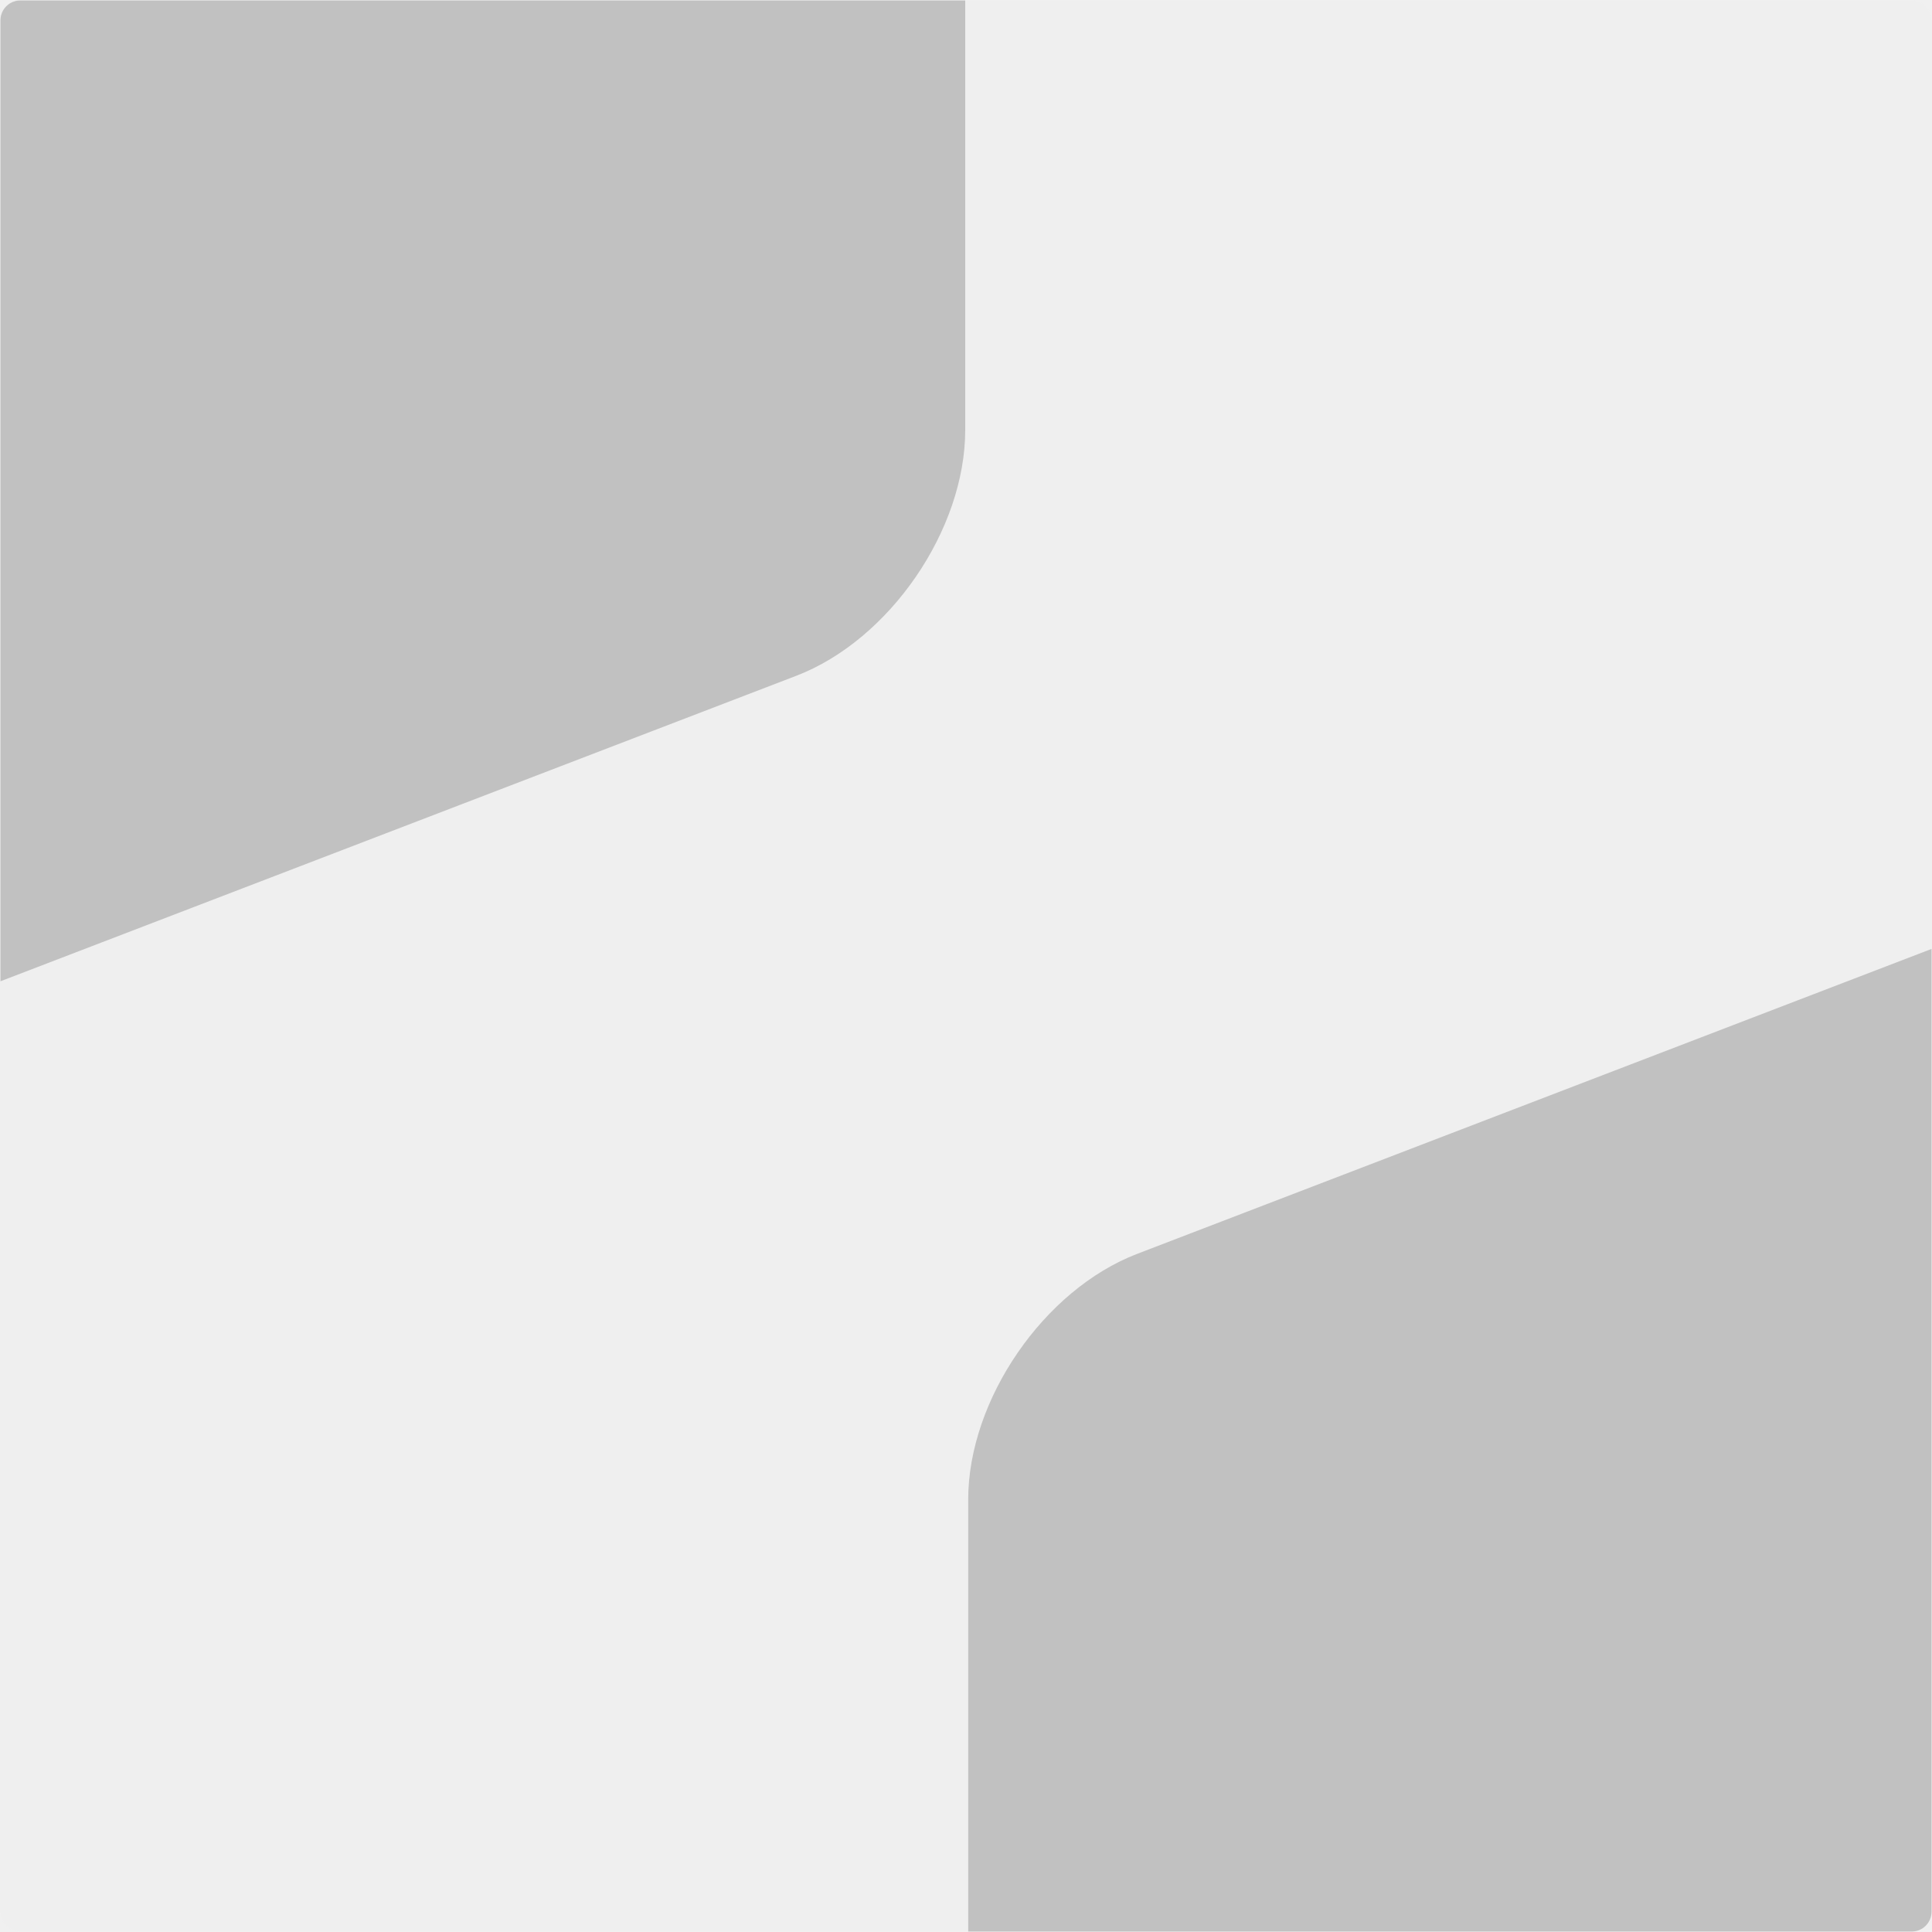
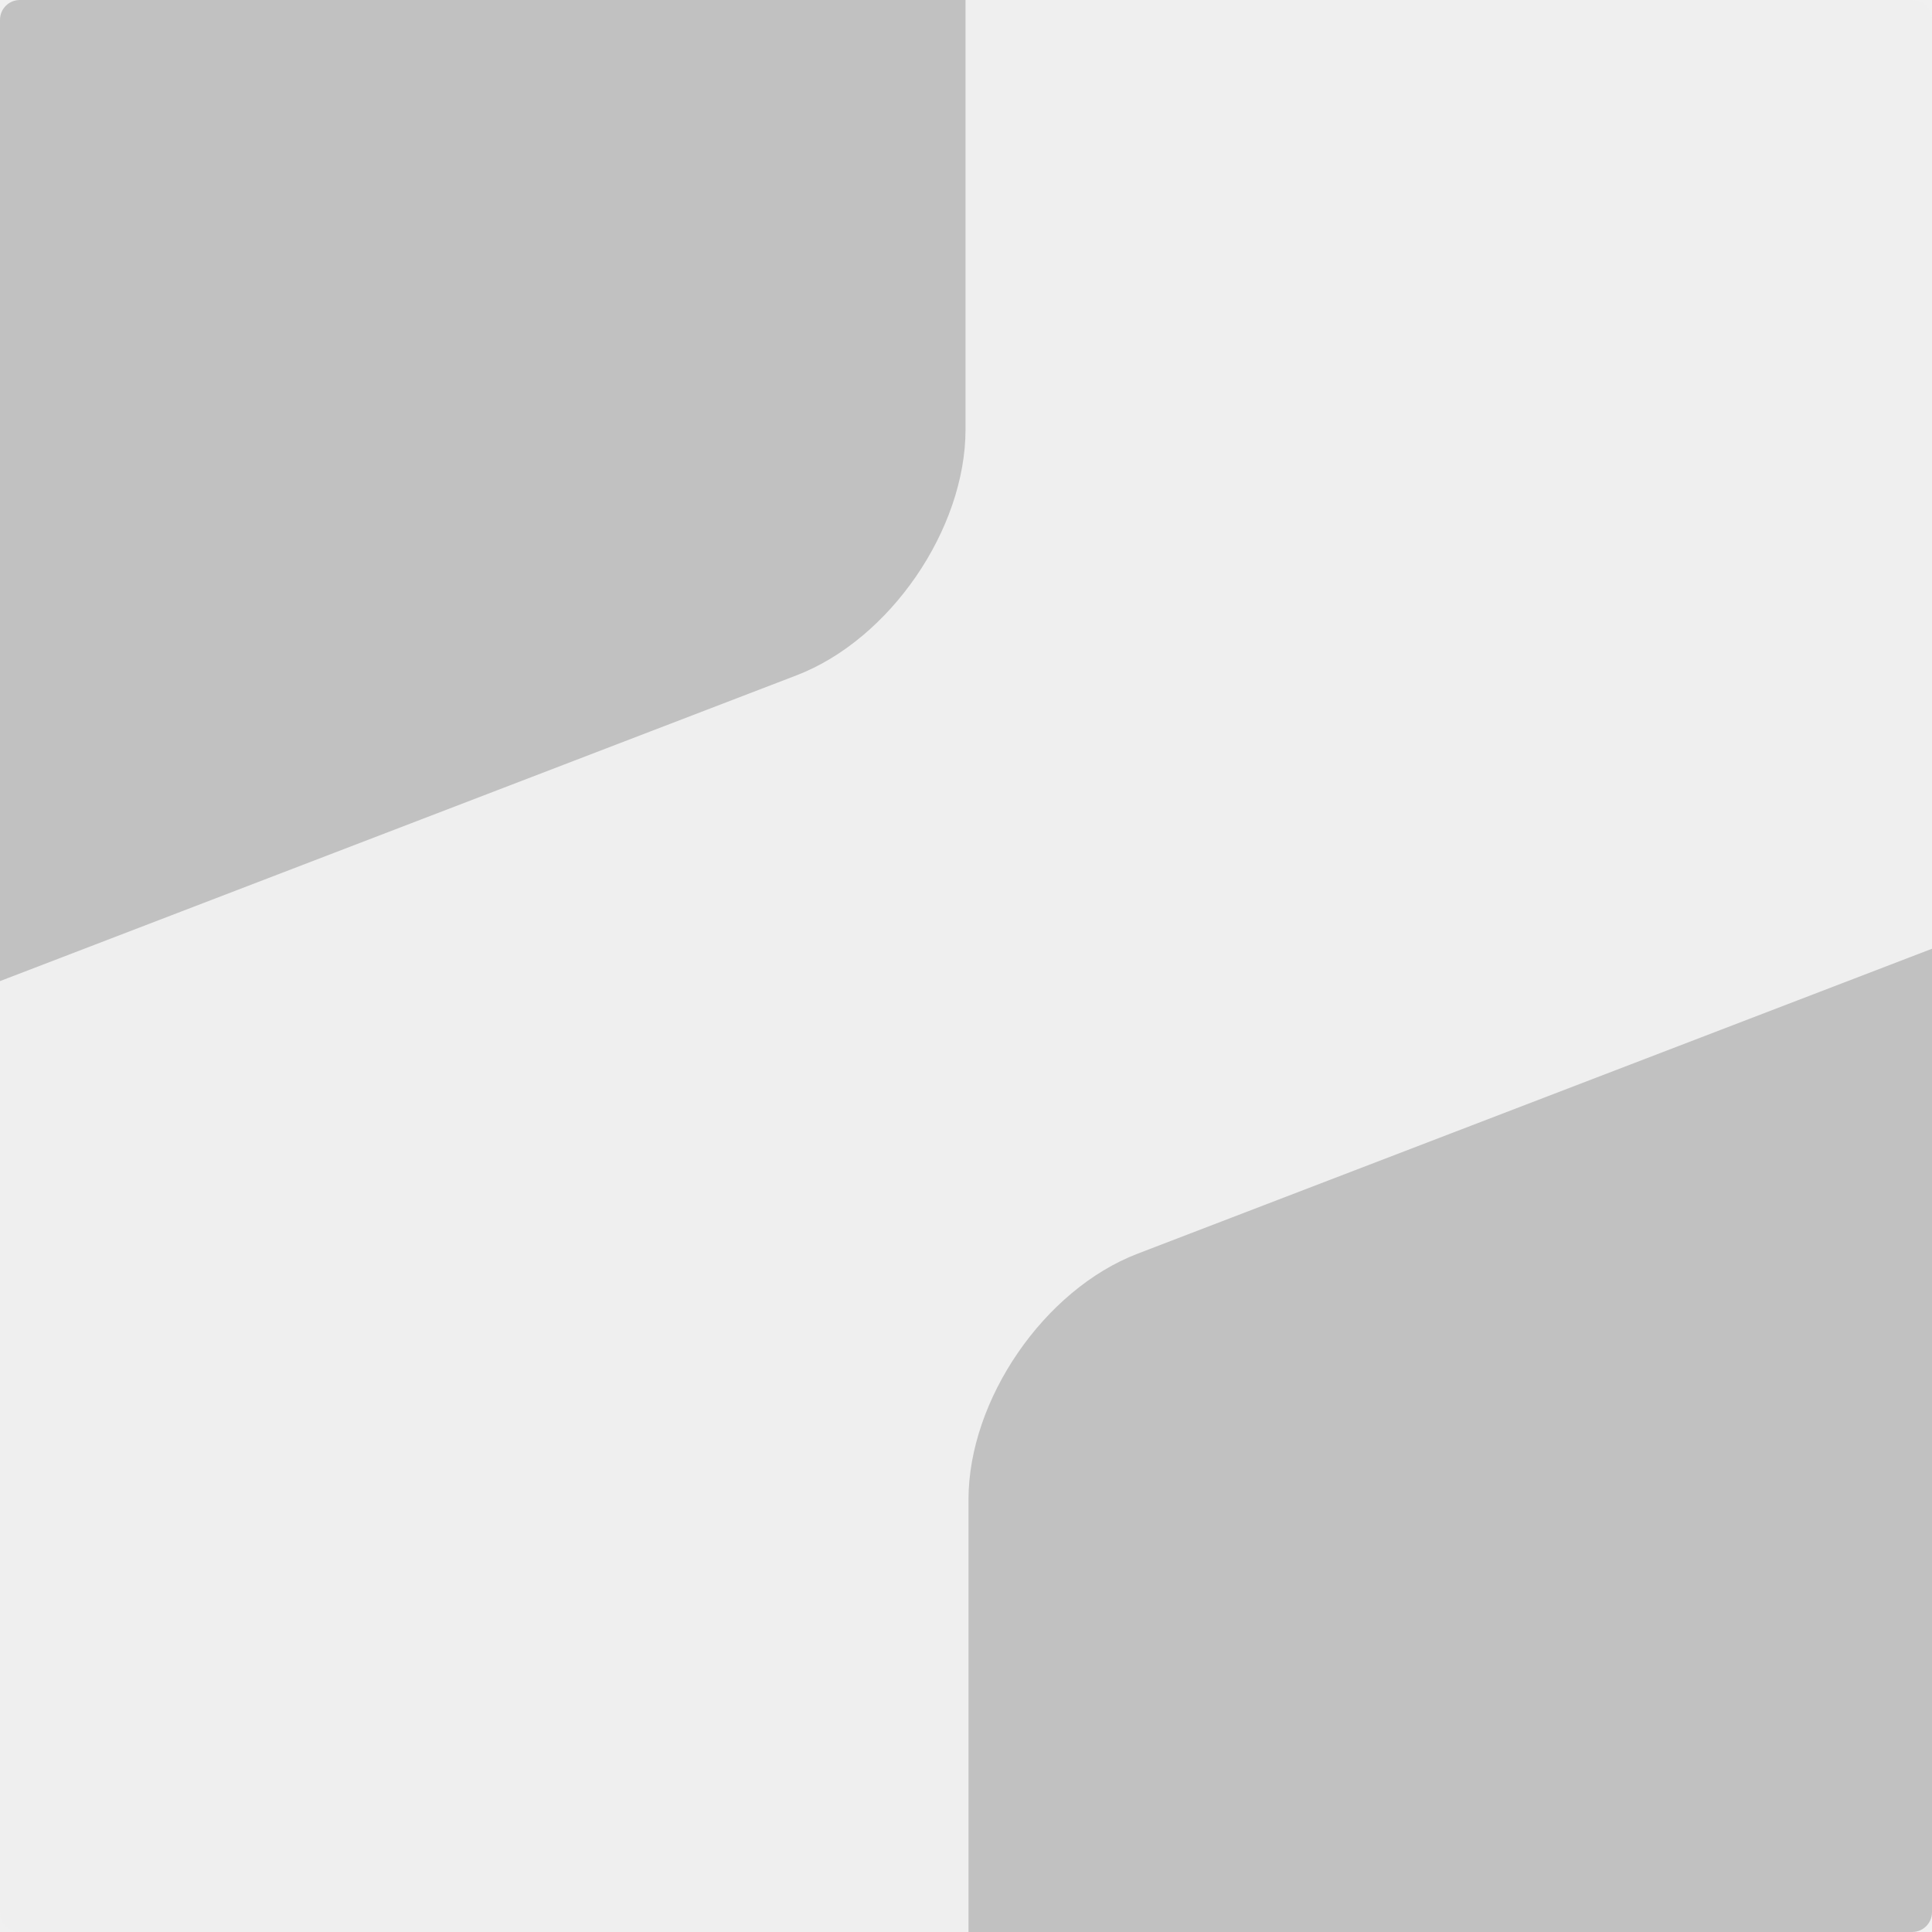
- <svg xmlns="http://www.w3.org/2000/svg" width="2049" height="2049" fill="none" viewBox="0 0 2049 2049">
+ <svg xmlns="http://www.w3.org/2000/svg" width="2048" height="2048" fill="none" viewBox="0 0 2048 2048">
  <g fill-opacity=".21" clip-path="url(#a)">
-     <rect width="2048" height="2048" fill="#eaeaea" rx="21" transform="matrix(-1 0 0 1 2048.5 .5)" />
-     <rect width="2111.08" height="1303.62" fill="#151515" rx="191.917" transform="matrix(-.93358 .35837 0 1 1023.68 -655.687)" />
-     <rect width="2111.08" height="1303.62" fill="#151515" rx="191.917" transform="matrix(-.93358 .35837 0 1 2997.68 642.035)" />
+     <rect width="2048" height="2048" fill="#eaeaea" rx="21" transform="matrix(-1 0 0 1 2048 0)" />
+     <rect width="2111.08" height="1303.62" fill="#151515" rx="191.917" transform="matrix(-.93358 .35837 0 1 1023.5 -656.5)" />
+     <rect width="2111.08" height="1303.62" fill="#151515" rx="191.917" transform="matrix(-.93358 .35837 0 1 2997.5 641.222)" />
  </g>
  <defs>
    <clipPath id="a">
-       <rect width="2048" height="2048" fill="#fff" rx="21" transform="matrix(-1 0 0 1 2048.5 .5)" />
+       <rect width="2048" height="2048" fill="#fff" rx="21" transform="matrix(-1 0 0 1 2048 0)" />
    </clipPath>
  </defs>
</svg>
